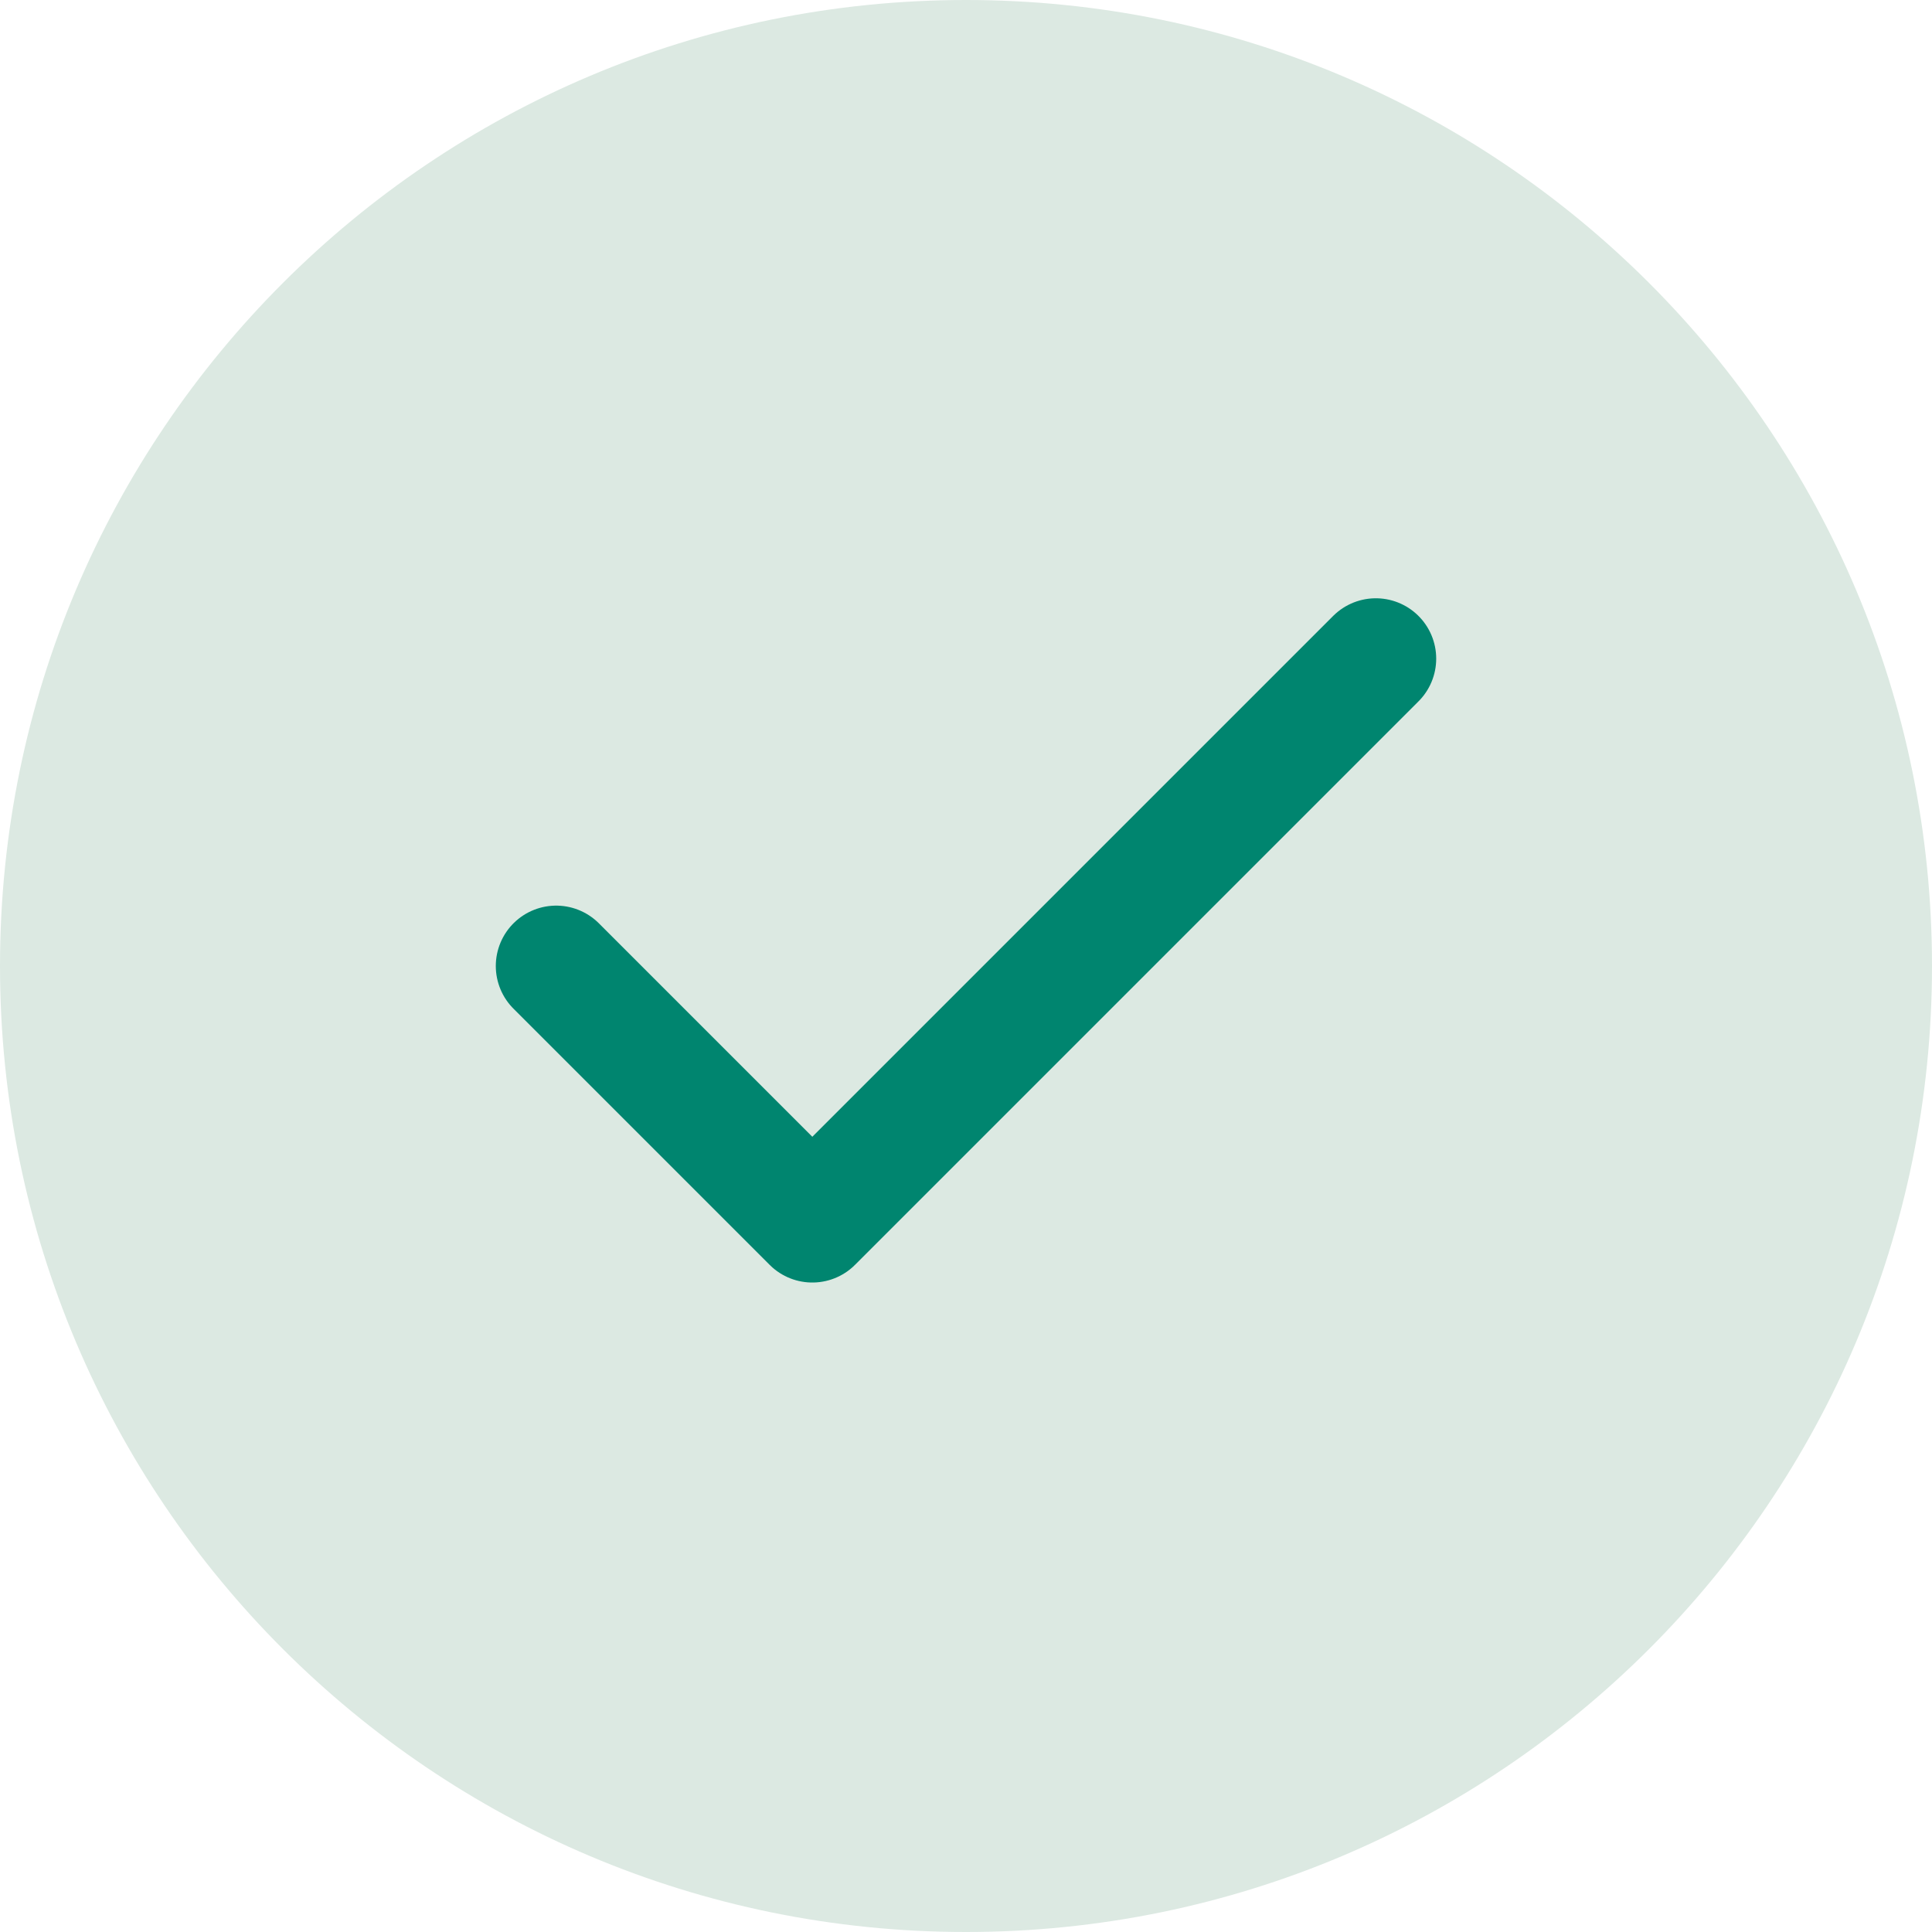
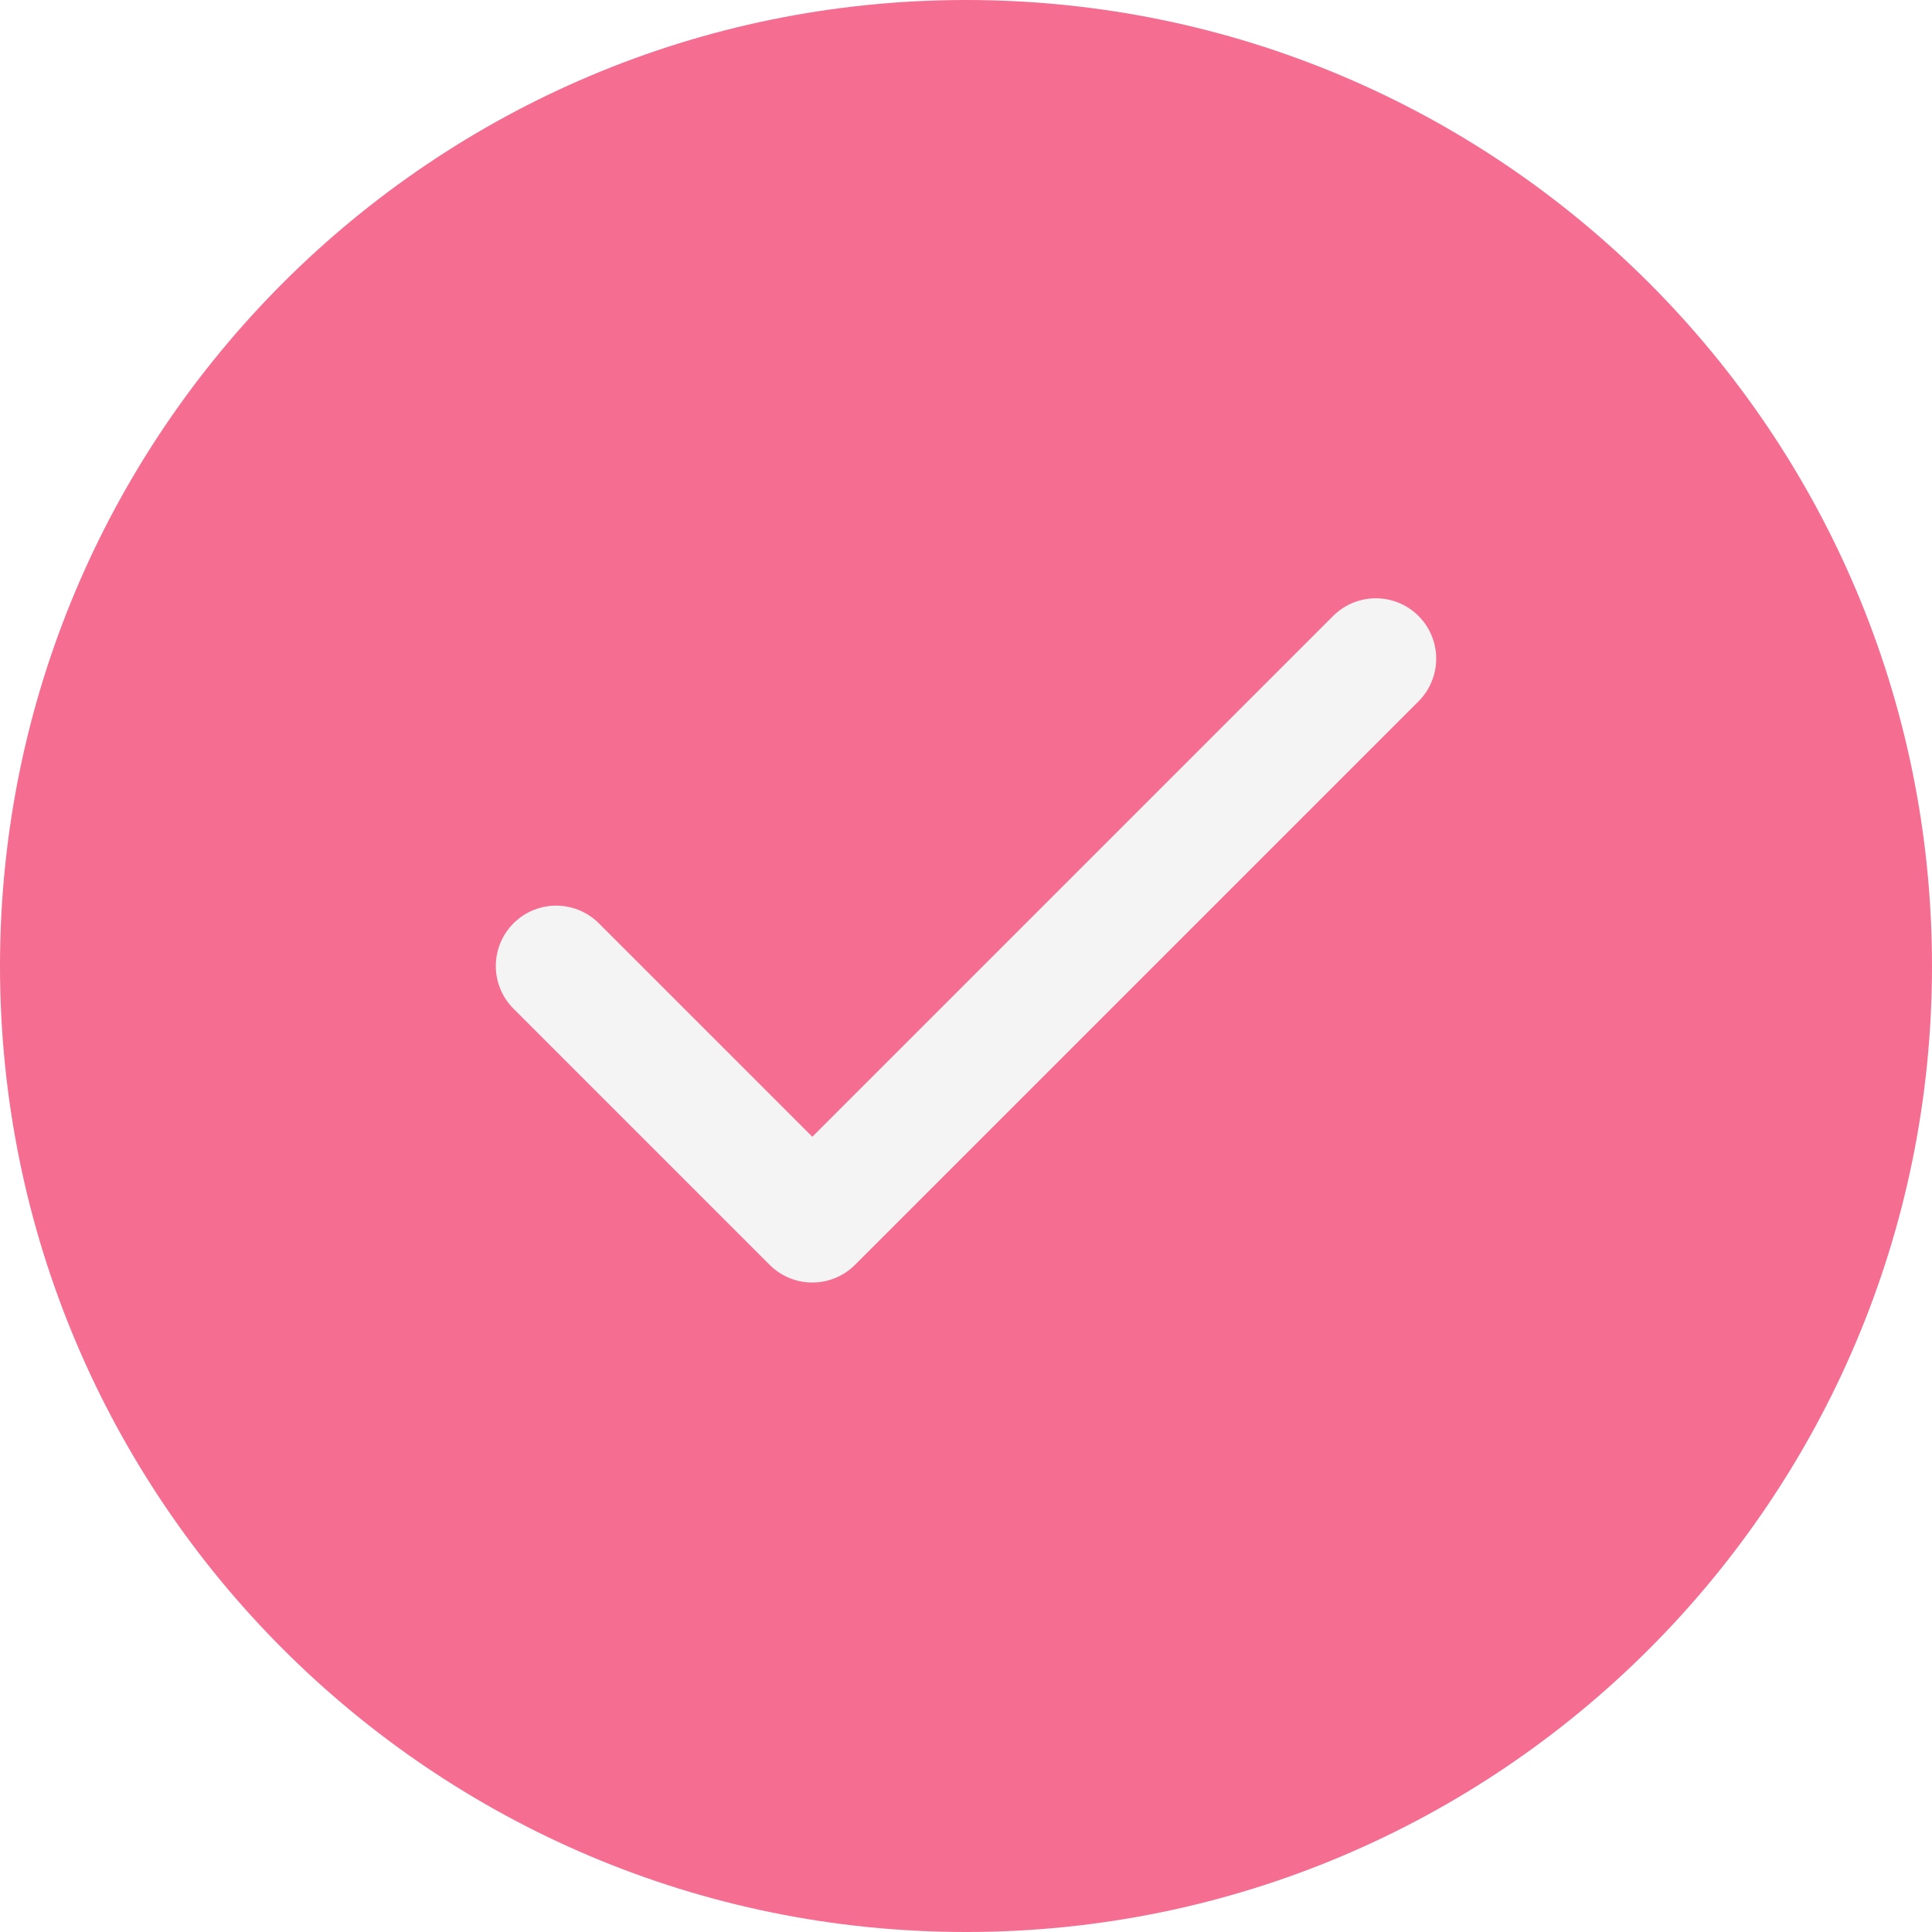
<svg xmlns="http://www.w3.org/2000/svg" width="24" height="24" viewBox="0 0 24 24" fill="none">
-   <circle cx="12" cy="12" r="12" fill="#DCE9E2" />
-   <path d="M17.091 8.182L10.091 15.182L6.909 12" stroke="#00856F" stroke-width="1.5" stroke-linecap="round" stroke-linejoin="round" />
+   <circle cx="12" cy="12" r="12" fill="#F56D91" />
+   <path d="M17.091 8.182L10.091 15.182L6.909 12" stroke="#F4f4f4" stroke-width="1.5" stroke-linecap="round" stroke-linejoin="round" />
</svg>
